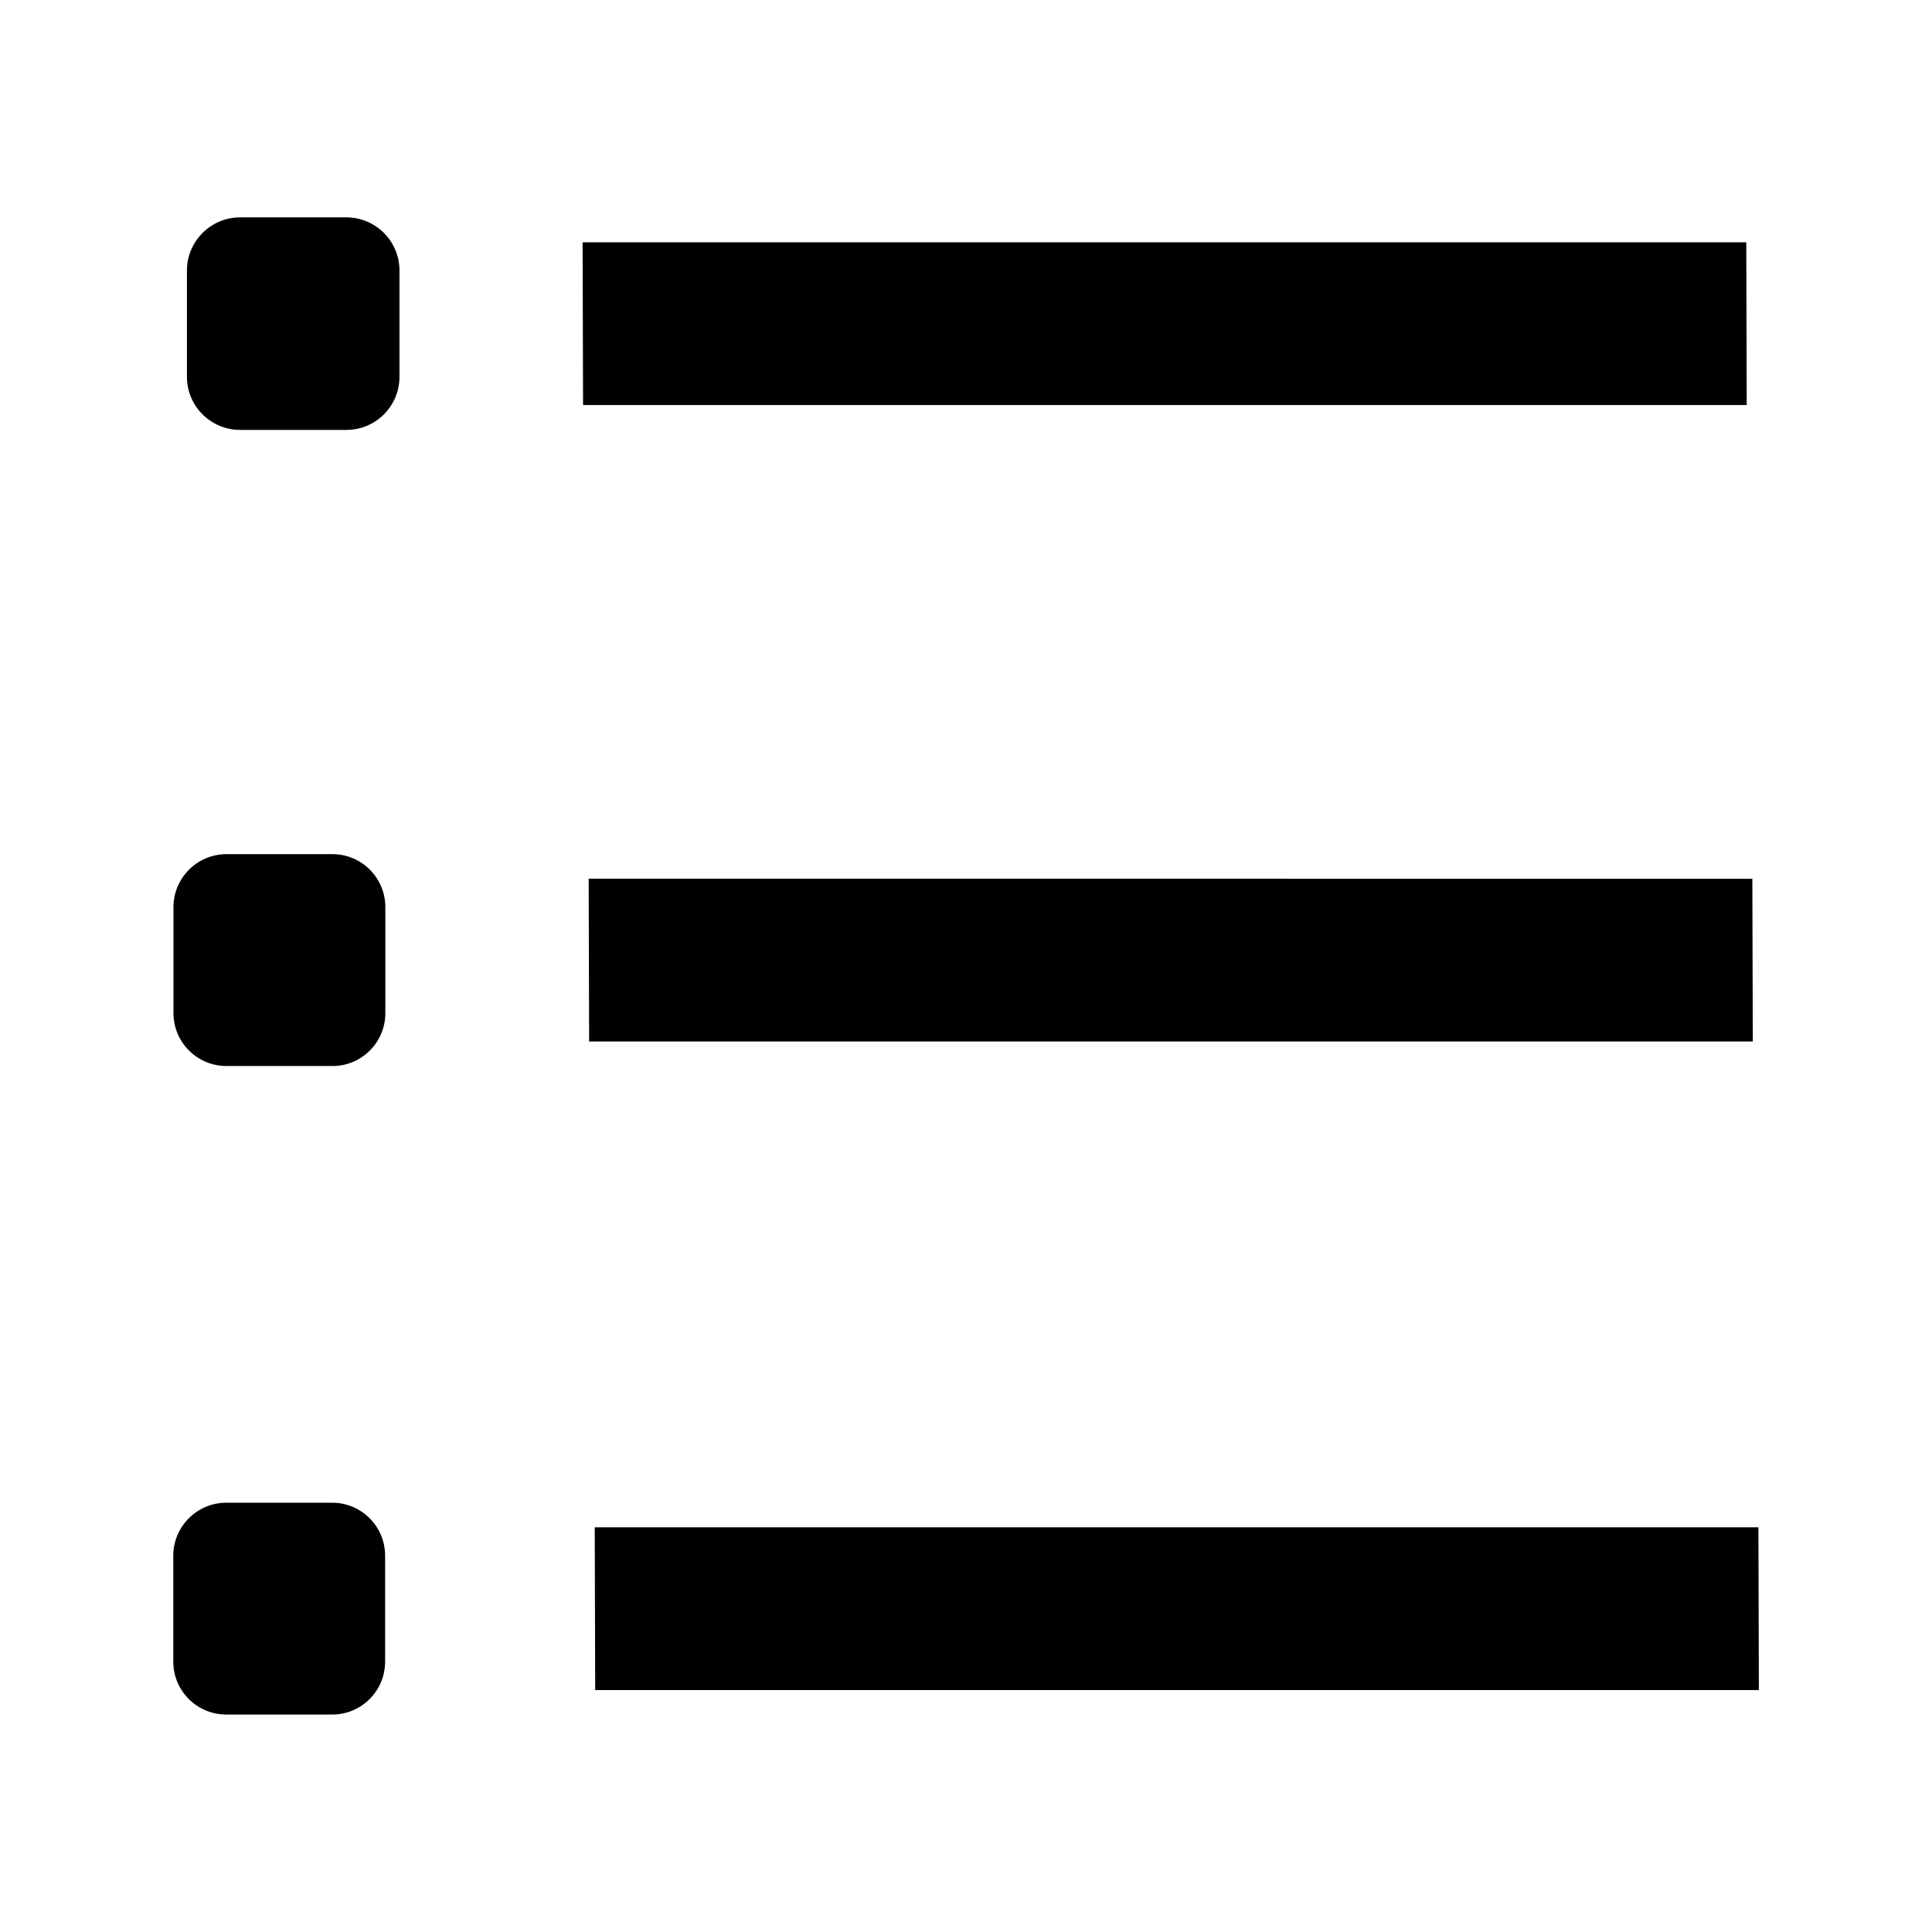
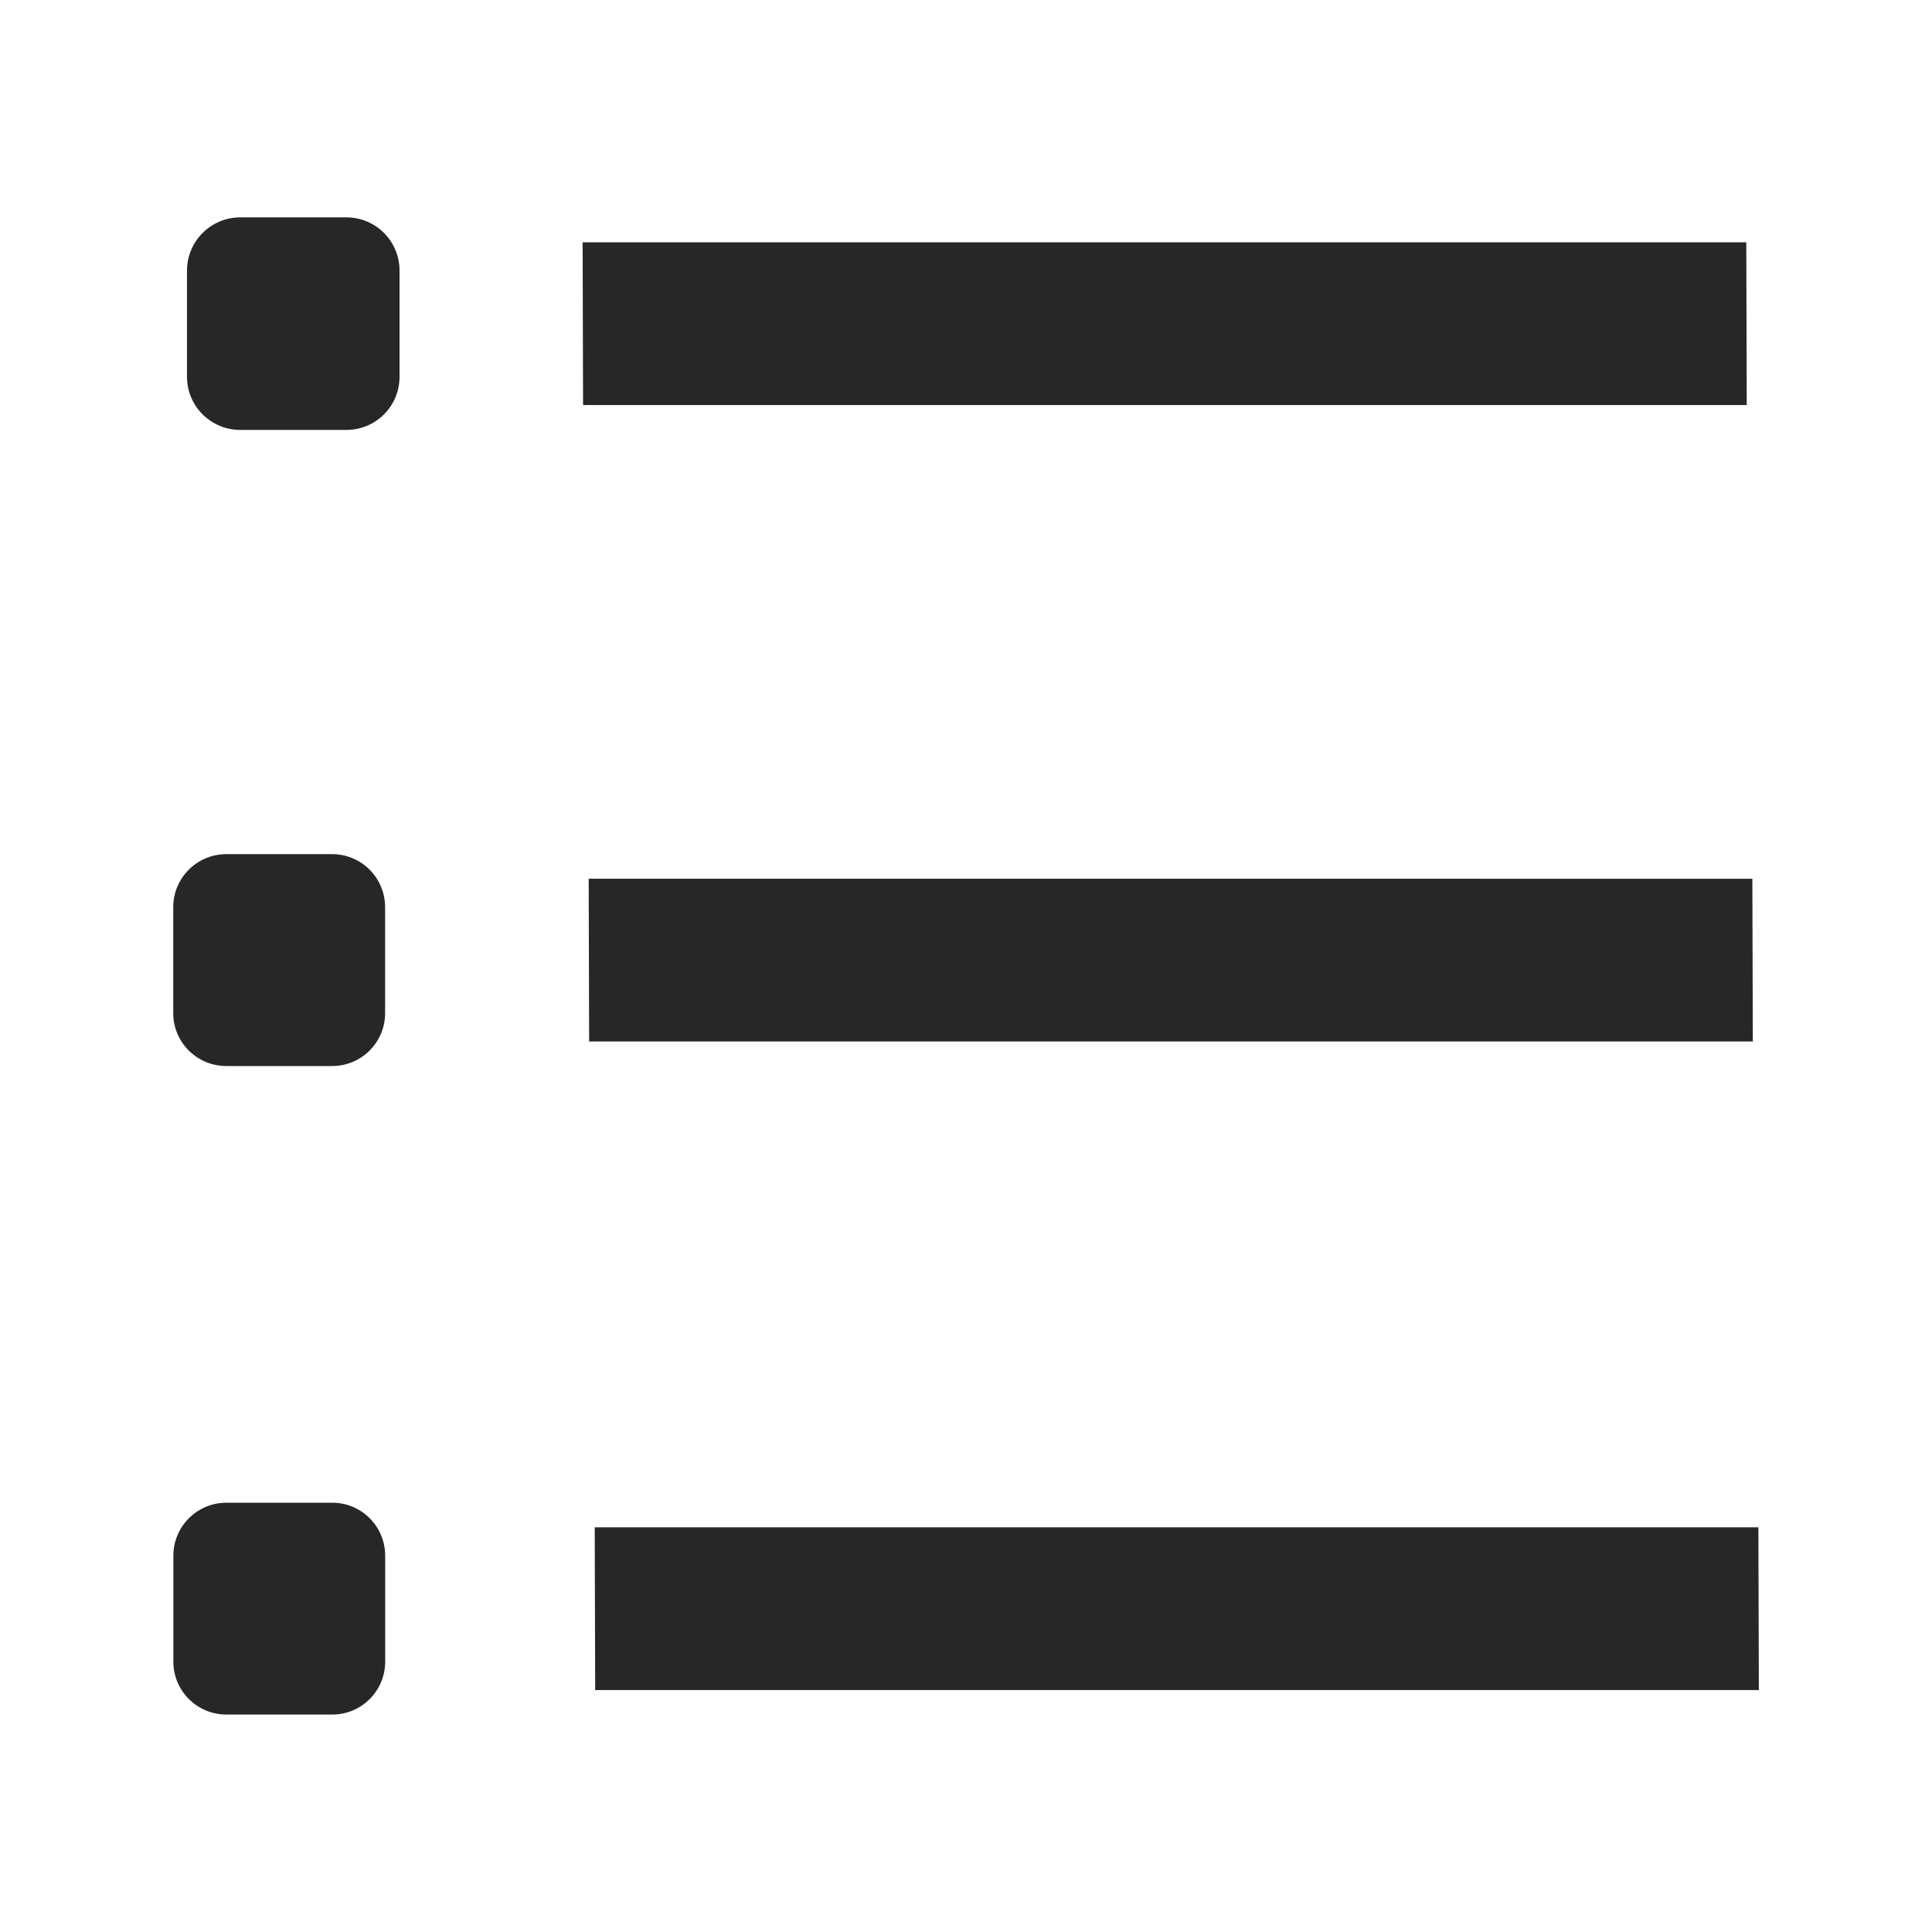
<svg xmlns="http://www.w3.org/2000/svg" width="100%" height="100%" viewBox="0 0 64 64" version="1.1" xml:space="preserve" style="fill-rule:evenodd;clip-rule:evenodd;stroke-linejoin:round;stroke-miterlimit:1.5;">
-   <g transform="matrix(1,0,0,1,-340.396,-99.128)">
-     <g id="Bullet-List" transform="matrix(1,0,0,1,340.396,99.128)">
+   <g transform="matrix(1,0,0,1,-524.215,-167.86)">
+     <g id="Bullet-List" transform="matrix(1,0,0,1,524.215,167.86)">
      <rect x="0" y="0" width="64" height="64" style="fill:none;" />
-       <g transform="matrix(1,0,0,1,-0.902393,1.47497)">
-         <g transform="matrix(3.23689,0,4.6015e-34,3.23689,-1104.22,-376.897)">
-           <path d="M345.503,118.751C345.503,118.451 345.26,118.207 344.96,118.207L343.872,118.207C343.572,118.207 343.328,118.451 343.328,118.751L343.328,119.839C343.328,120.139 343.572,120.382 343.872,120.382L344.96,120.382C345.26,120.382 345.503,120.139 345.503,119.839L345.503,118.751Z" />
-         </g>
-         <g transform="matrix(3.22694,0,0,3.22694,-1101.25,-354.627)">
-           <path d="M345.503,118.751C345.503,118.451 345.26,118.207 344.96,118.207L343.872,118.207C343.572,118.207 343.328,118.451 343.328,118.751L343.328,119.839C343.328,120.139 343.572,120.382 343.872,120.382L344.96,120.382C345.26,120.382 345.503,120.139 345.503,119.839L345.503,118.751Z" />
-         </g>
-         <g transform="matrix(3.22631,0,0,3.22631,-1101.04,-333.068)">
-           <path d="M345.503,118.751C345.503,118.451 345.26,118.207 344.96,118.207L343.872,118.207C343.572,118.207 343.328,118.451 343.328,118.751L343.328,119.839C343.328,120.139 343.572,120.382 343.872,120.382L344.96,120.382C345.26,120.382 345.503,120.139 345.503,119.839L345.503,118.751Z" />
-         </g>
-         <g transform="matrix(1.16249,0.00168099,0.00195411,1.25369,-251.718,-50.18)">
-           <path d="M266.999,47.044L233.839,47.088" style="fill:none;stroke:black;stroke-width:4.3px;" />
-         </g>
-         <g transform="matrix(1.16249,0.00168099,0.00195411,1.25369,-251.316,-7.61254)">
-           <path d="M266.999,47.044L233.839,47.088" style="fill:none;stroke:black;stroke-width:4.3px;" />
-         </g>
-         <g transform="matrix(1.16249,0.00168099,0.00195411,1.25369,-251.517,-29.097)">
-           <path d="M266.999,47.044L233.839,47.088" style="fill:none;stroke:black;stroke-width:4.3px;" />
-         </g>
+       <g transform="matrix(3.23689,0,4.6015e-34,3.23689,-1105.12,-375.422)">
+         <path d="M345.503,118.751C345.503,118.451 345.26,118.207 344.96,118.207L343.872,118.207C343.572,118.207 343.328,118.451 343.328,118.751L343.328,119.839C343.328,120.139 343.572,120.382 343.872,120.382L344.96,120.382C345.26,120.382 345.503,120.139 345.503,119.839L345.503,118.751Z" style="fill:rgb(39,39,39);" />
+       </g>
+       <g transform="matrix(3.22694,0,0,3.22694,-1102.16,-353.152)">
+         <path d="M345.503,118.751C345.503,118.451 345.26,118.207 344.96,118.207L343.872,118.207C343.572,118.207 343.328,118.451 343.328,118.751L343.328,119.839C343.328,120.139 343.572,120.382 343.872,120.382L344.96,120.382C345.26,120.382 345.503,120.139 345.503,119.839L345.503,118.751Z" style="fill:rgb(39,39,39);" />
+       </g>
+       <g transform="matrix(3.22631,0,0,3.22631,-1101.94,-331.593)">
+         <path d="M345.503,118.751C345.503,118.451 345.26,118.207 344.96,118.207L343.872,118.207C343.572,118.207 343.328,118.451 343.328,118.751L343.328,119.839C343.328,120.139 343.572,120.382 343.872,120.382L344.96,120.382C345.26,120.382 345.503,120.139 345.503,119.839L345.503,118.751Z" style="fill:rgb(39,39,39);" />
+       </g>
+       <g transform="matrix(1.16249,0.00168099,0.00195411,1.25369,-252.62,-48.705)">
+         <path d="M266.999,47.044L233.839,47.088" style="fill:none;stroke:rgb(39,39,39);stroke-width:4.3px;" />
+       </g>
+       <g transform="matrix(1.16249,0.00168099,0.00195411,1.25369,-252.219,-6.13757)">
+         <path d="M266.999,47.044L233.839,47.088" style="fill:none;stroke:rgb(39,39,39);stroke-width:4.3px;" />
+       </g>
+       <g transform="matrix(1.16249,0.00168099,0.00195411,1.25369,-252.419,-27.6221)">
+         <path d="M266.999,47.044L233.839,47.088" style="fill:none;stroke:rgb(39,39,39);stroke-width:4.3px;" />
      </g>
    </g>
  </g>
</svg>
